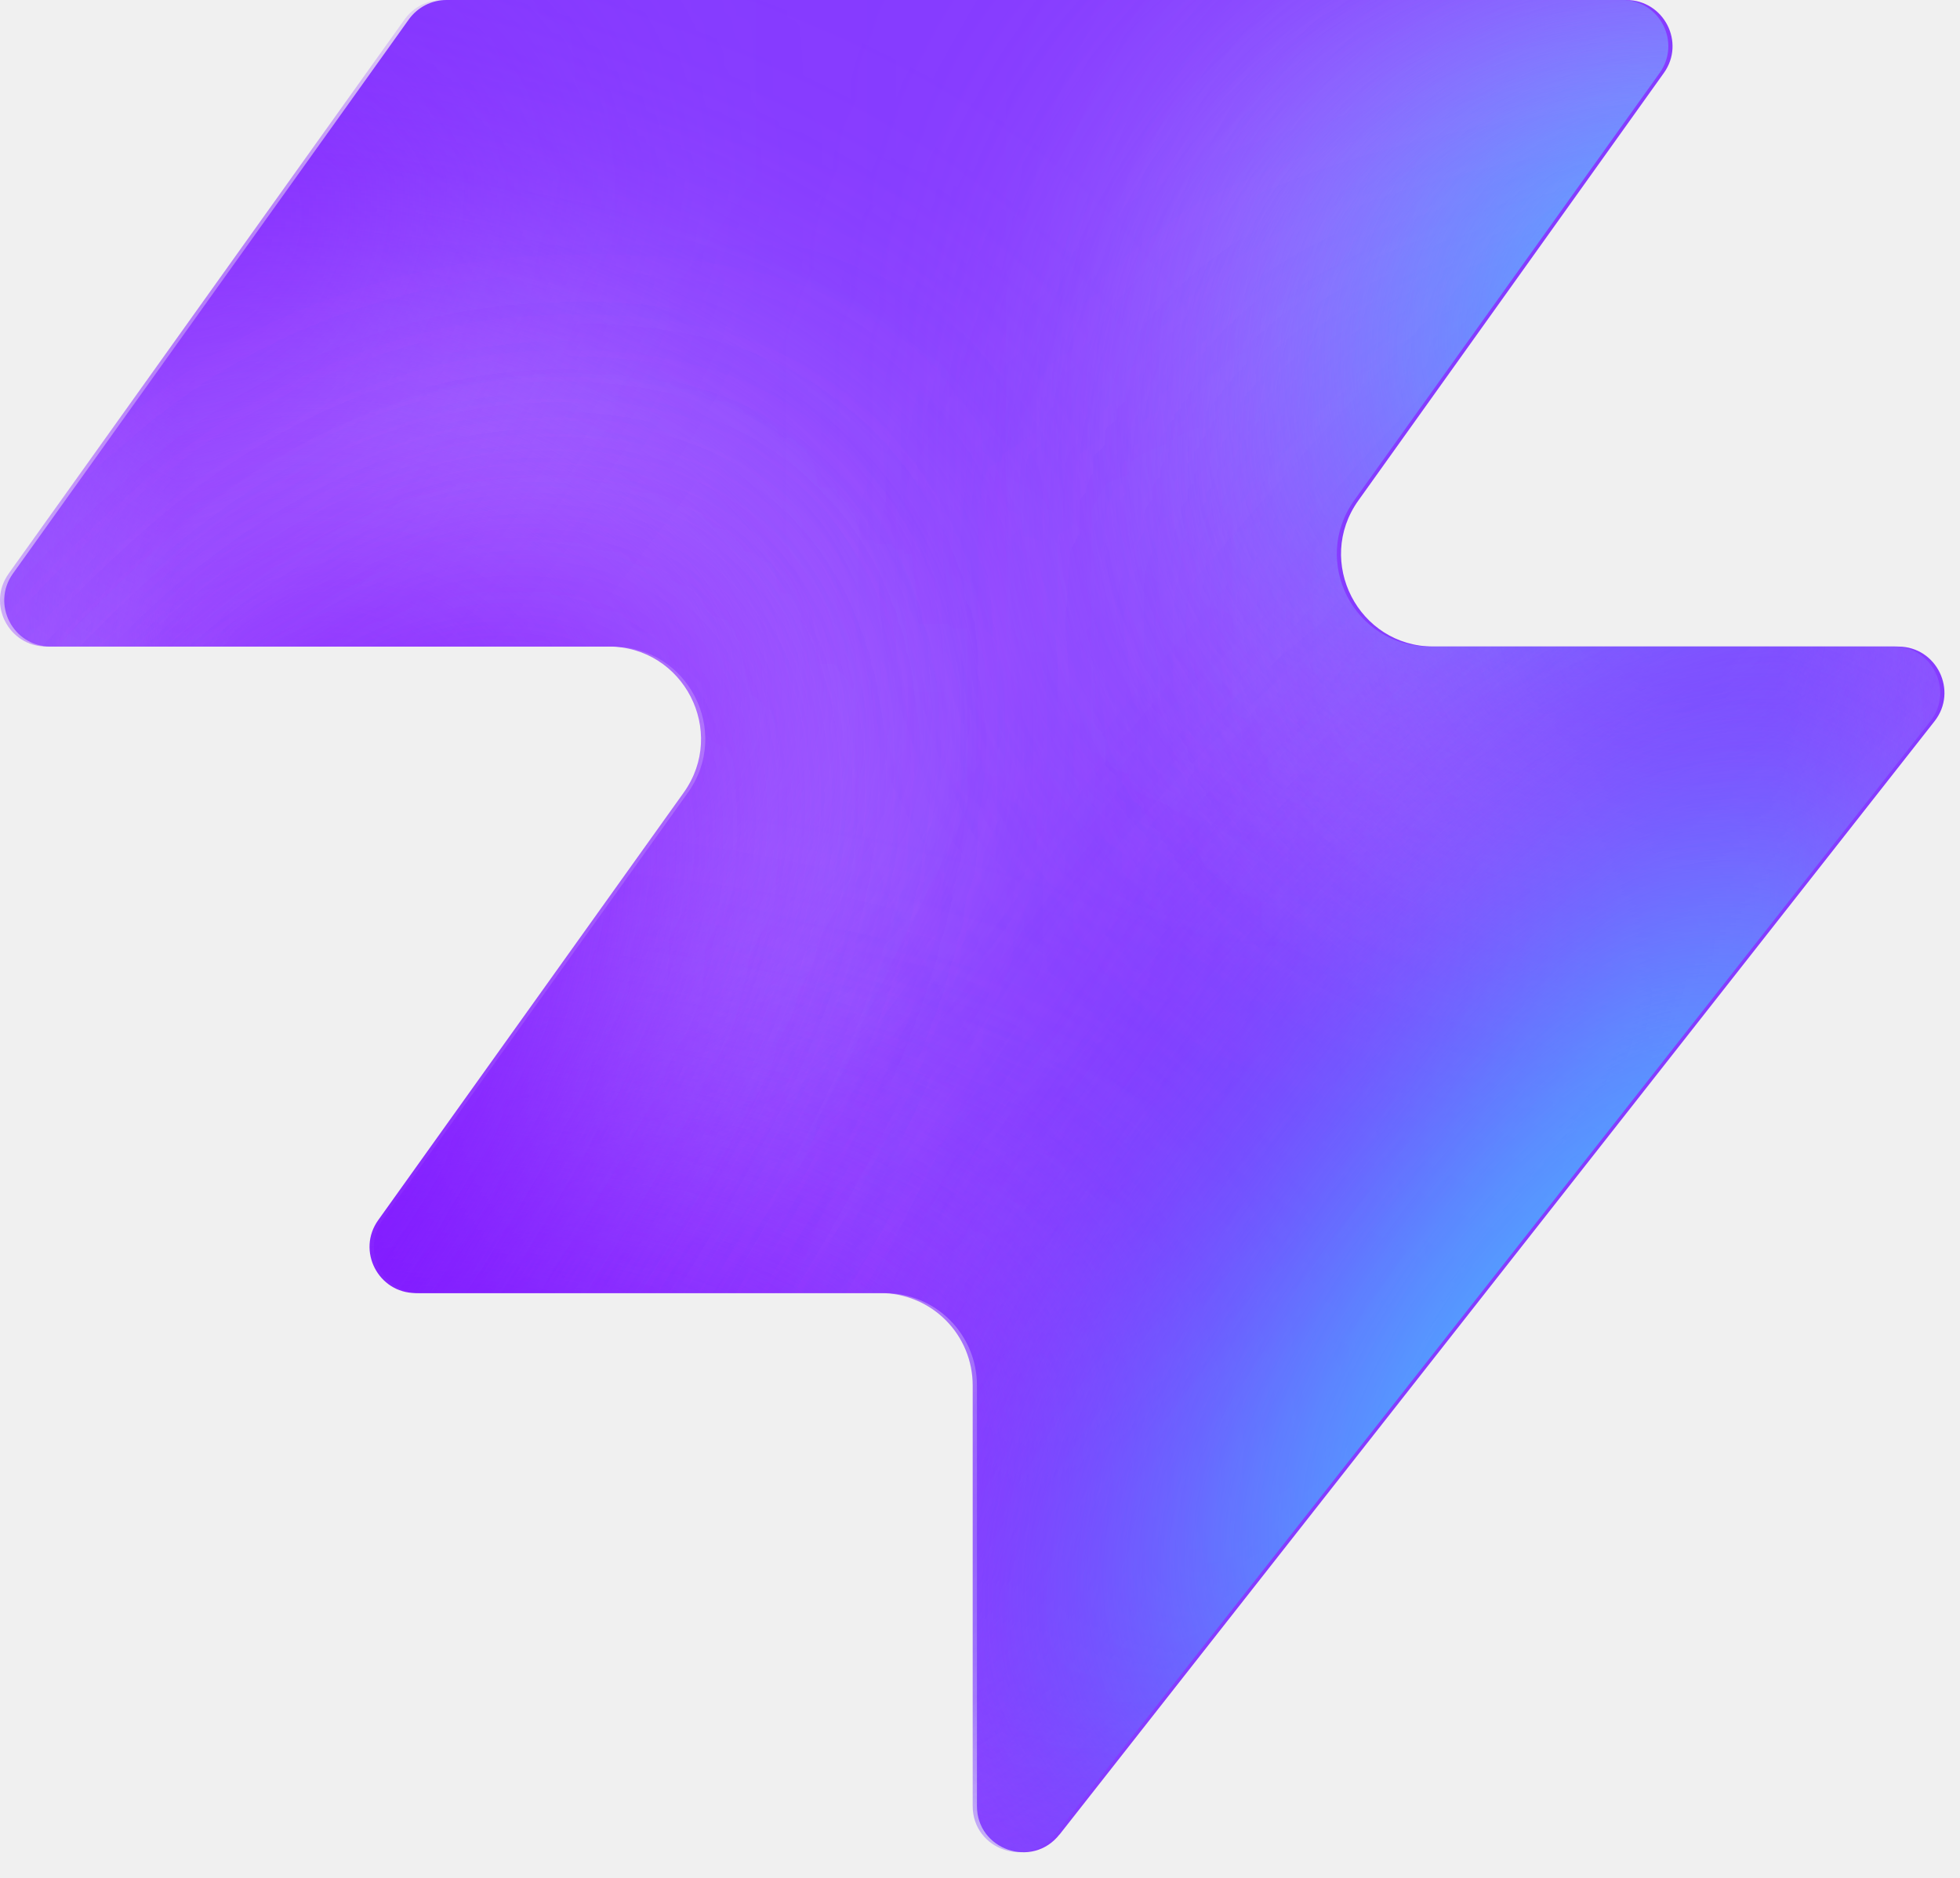
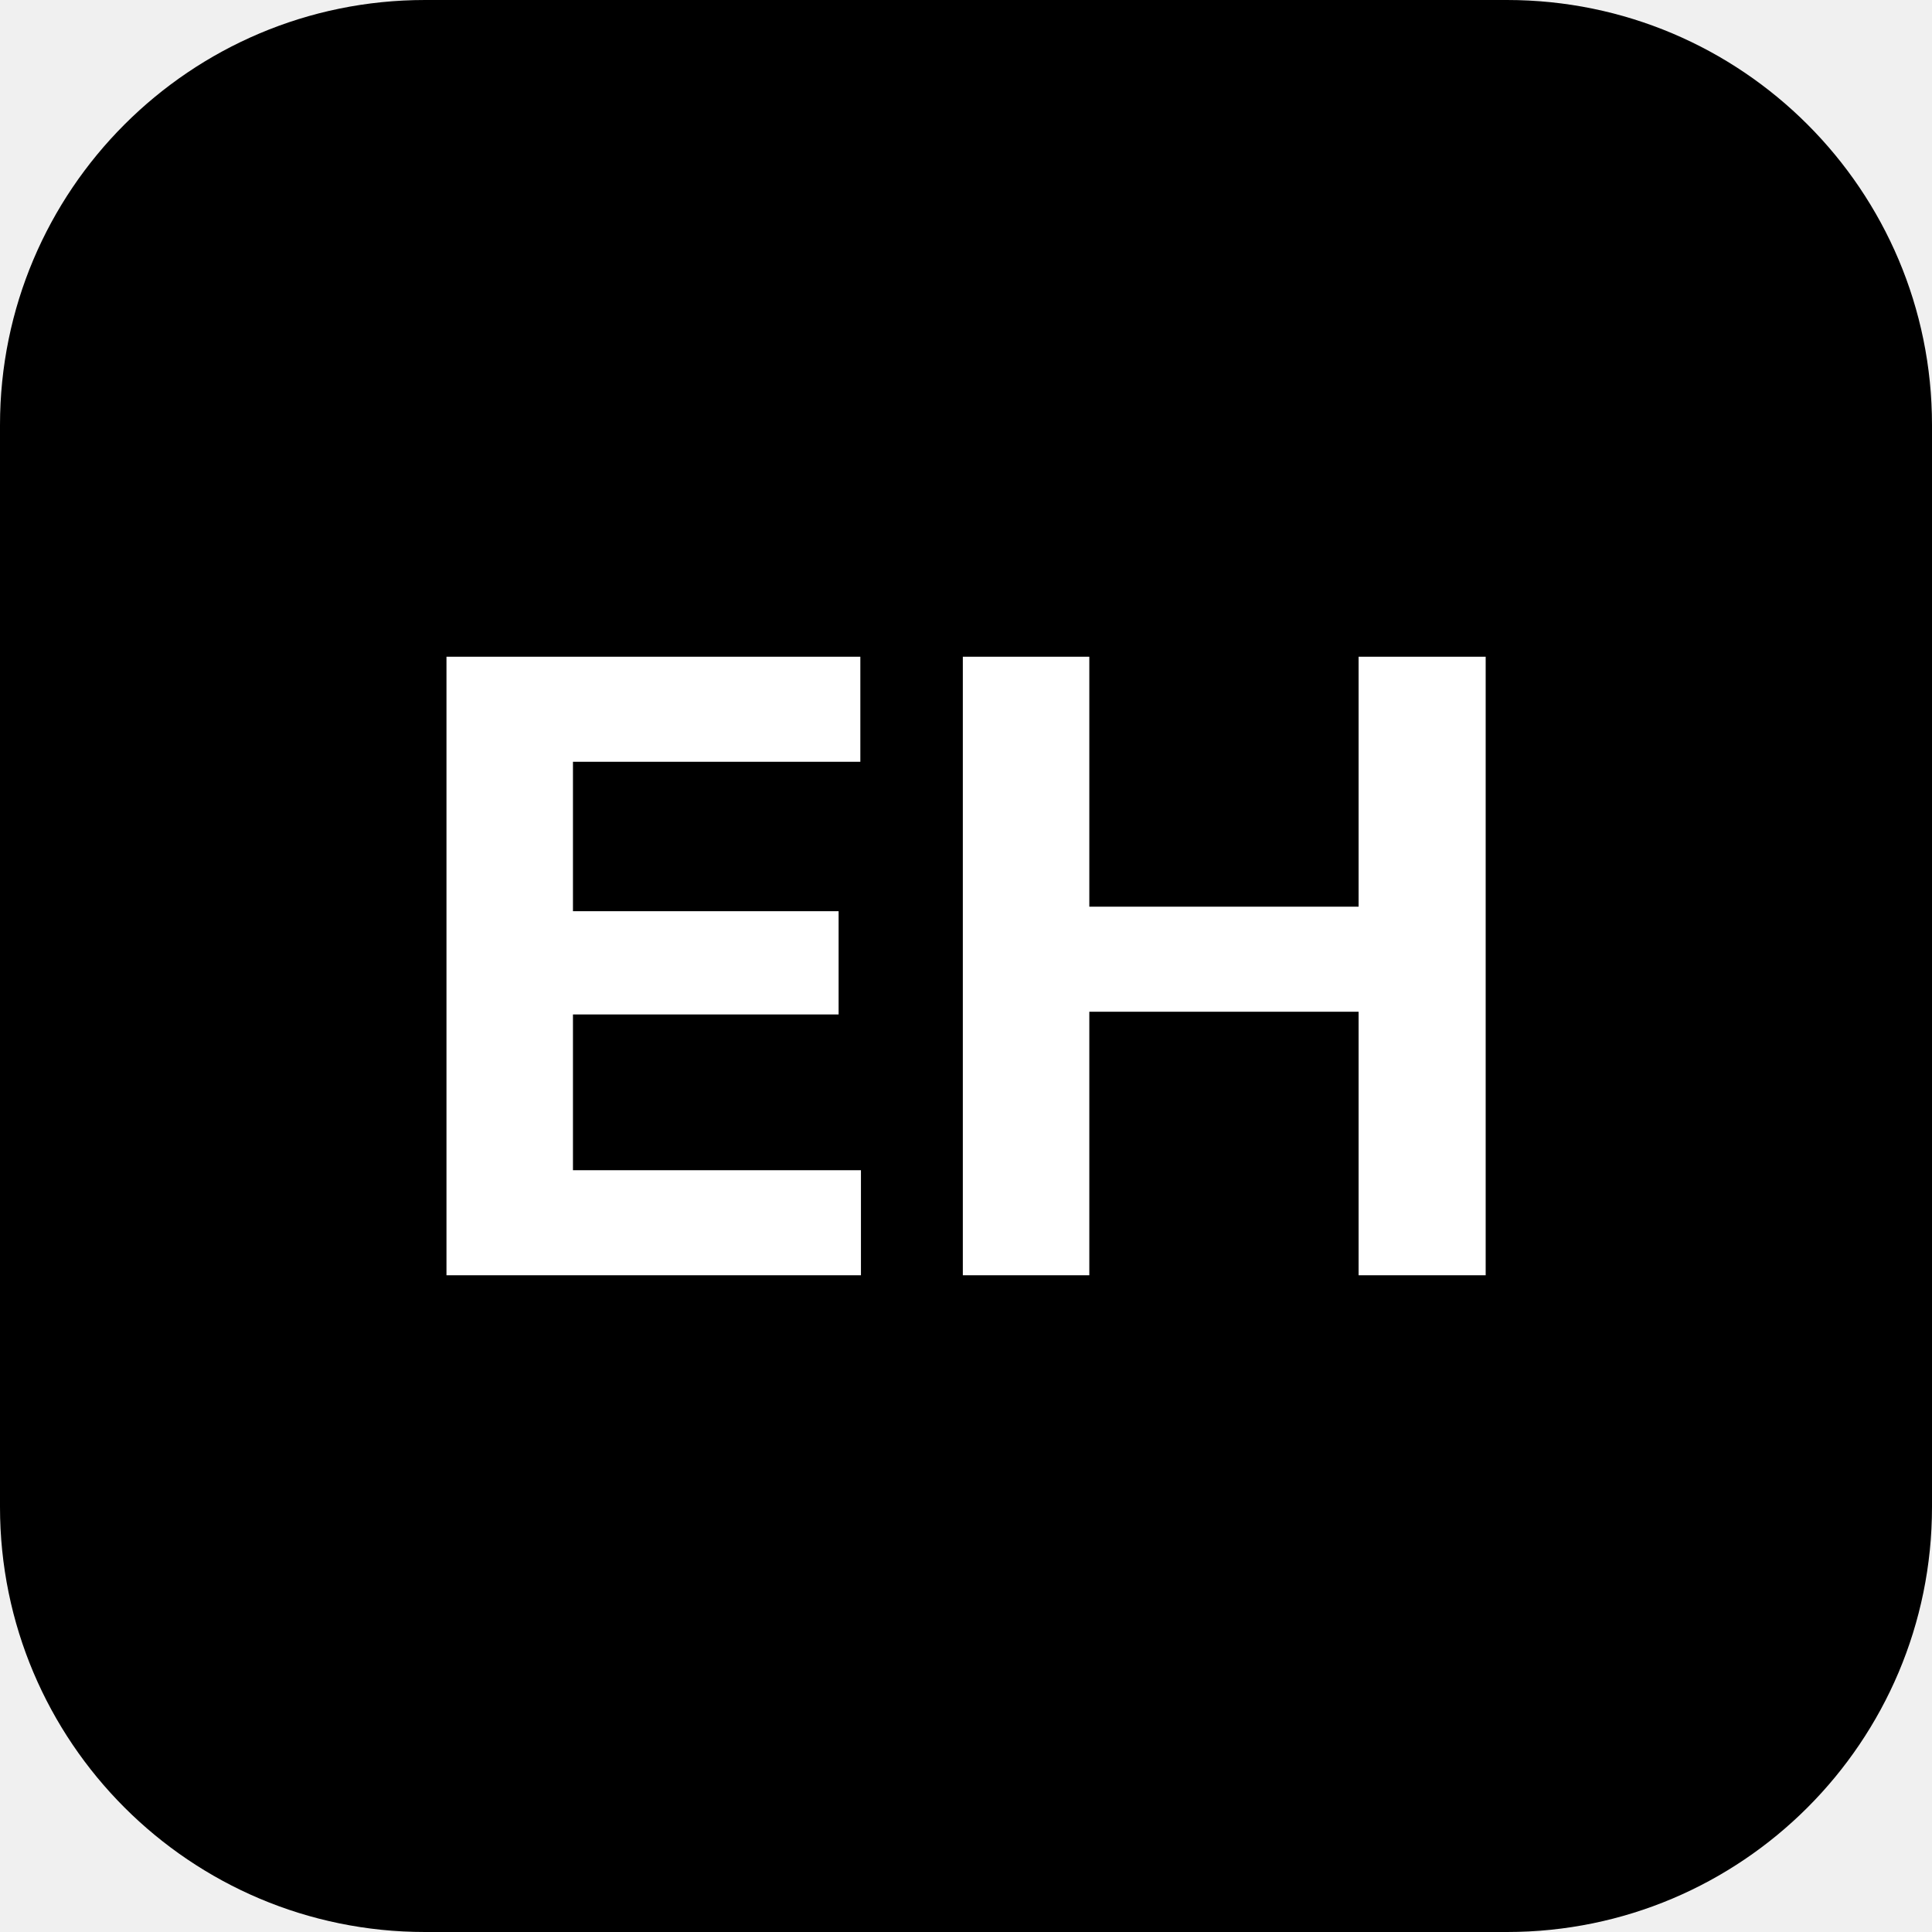
- <svg xmlns="http://www.w3.org/2000/svg" width="48" height="46" fill="none" viewBox="0 0 48 46">
-   <path fill="#863bff" d="M25.946 44.938c-.664.845-2.021.375-2.021-.698V33.937a2.26 2.26 0 0 0-2.262-2.262H10.287c-.92 0-1.456-1.04-.92-1.788l7.48-10.471c1.07-1.497 0-3.578-1.842-3.578H1.237c-.92 0-1.456-1.04-.92-1.788L10.013.474c.214-.297.556-.474.92-.474h28.894c.92 0 1.456 1.04.92 1.788l-7.48 10.471c-1.07 1.498 0 3.579 1.842 3.579h11.377c.943 0 1.473 1.088.89 1.83L25.947 44.94z" style="fill:#863bff;fill:color(display-p3 .525 .23 1);fill-opacity:1" />
-   <mask id="a" width="48" height="46" x="0" y="0" maskUnits="userSpaceOnUse" style="mask-type:alpha">
-     <path fill="#000" d="M25.842 44.938c-.664.844-2.021.375-2.021-.698V33.937a2.26 2.26 0 0 0-2.262-2.262H10.183c-.92 0-1.456-1.04-.92-1.788l7.48-10.471c1.07-1.498 0-3.579-1.842-3.579H1.133c-.92 0-1.456-1.04-.92-1.787L9.91.473c.214-.297.556-.474.92-.474h28.894c.92 0 1.456 1.04.92 1.788l-7.48 10.471c-1.07 1.498 0 3.578 1.842 3.578h11.377c.943 0 1.473 1.088.89 1.832L25.843 44.94z" style="fill:#000;fill-opacity:1" />
-   </mask>
-   <g mask="url(#a)">
-     <g filter="url(#b)">
-       <ellipse cx="5.508" cy="14.704" fill="#ede6ff" rx="5.508" ry="14.704" style="fill:#ede6ff;fill:color(display-p3 .927 .903 1);fill-opacity:1" transform="matrix(.00324 1 1 -.00324 -4.47 31.516)" />
-     </g>
-     <g filter="url(#c)">
-       <ellipse cx="10.399" cy="29.851" fill="#ede6ff" rx="10.399" ry="29.851" style="fill:#ede6ff;fill:color(display-p3 .927 .903 1);fill-opacity:1" transform="matrix(.00324 1 1 -.00324 -39.328 7.883)" />
-     </g>
-     <g filter="url(#d)">
-       <ellipse cx="5.508" cy="30.487" fill="#7e14ff" rx="5.508" ry="30.487" style="fill:#7e14ff;fill:color(display-p3 .492 .077 1);fill-opacity:1" transform="rotate(89.814 -25.913 -14.639)scale(1 -1)" />
-     </g>
-     <g filter="url(#e)">
-       <ellipse cx="5.508" cy="30.599" fill="#7e14ff" rx="5.508" ry="30.599" style="fill:#7e14ff;fill:color(display-p3 .492 .077 1);fill-opacity:1" transform="rotate(89.814 -32.644 -3.334)scale(1 -1)" />
-     </g>
-     <g filter="url(#f)">
-       <ellipse cx="5.508" cy="30.599" fill="#7e14ff" rx="5.508" ry="30.599" style="fill:#7e14ff;fill:color(display-p3 .492 .077 1);fill-opacity:1" transform="matrix(.00324 1 1 -.00324 -34.34 30.47)" />
-     </g>
-     <g filter="url(#g)">
-       <ellipse cx="14.072" cy="22.078" fill="#ede6ff" rx="14.072" ry="22.078" style="fill:#ede6ff;fill:color(display-p3 .927 .903 1);fill-opacity:1" transform="rotate(93.35 24.506 48.493)scale(-1 1)" />
-     </g>
-     <g filter="url(#h)">
-       <ellipse cx="3.47" cy="21.501" fill="#7e14ff" rx="3.47" ry="21.501" style="fill:#7e14ff;fill:color(display-p3 .492 .077 1);fill-opacity:1" transform="rotate(89.009 28.708 47.59)scale(-1 1)" />
-     </g>
-     <g filter="url(#i)">
-       <ellipse cx="3.47" cy="21.501" fill="#7e14ff" rx="3.47" ry="21.501" style="fill:#7e14ff;fill:color(display-p3 .492 .077 1);fill-opacity:1" transform="rotate(89.009 28.708 47.59)scale(-1 1)" />
-     </g>
-     <g filter="url(#j)">
-       <ellipse cx=".387" cy="8.972" fill="#7e14ff" rx="4.407" ry="29.108" style="fill:#7e14ff;fill:color(display-p3 .492 .077 1);fill-opacity:1" transform="rotate(39.51 .387 8.972)" />
-     </g>
-     <g filter="url(#k)">
-       <ellipse cx="47.523" cy="-6.092" fill="#7e14ff" rx="4.407" ry="29.108" style="fill:#7e14ff;fill:color(display-p3 .492 .077 1);fill-opacity:1" transform="rotate(37.892 47.523 -6.092)" />
-     </g>
-     <g filter="url(#l)">
-       <ellipse cx="41.412" cy="6.333" fill="#47bfff" rx="5.971" ry="9.665" style="fill:#47bfff;fill:color(display-p3 .28 .748 1);fill-opacity:1" transform="rotate(37.892 41.412 6.333)" />
-     </g>
-     <g filter="url(#m)">
-       <ellipse cx="-1.879" cy="38.332" fill="#7e14ff" rx="4.407" ry="29.108" style="fill:#7e14ff;fill:color(display-p3 .492 .077 1);fill-opacity:1" transform="rotate(37.892 -1.88 38.332)" />
-     </g>
-     <g filter="url(#n)">
-       <ellipse cx="-1.879" cy="38.332" fill="#7e14ff" rx="4.407" ry="29.108" style="fill:#7e14ff;fill:color(display-p3 .492 .077 1);fill-opacity:1" transform="rotate(37.892 -1.88 38.332)" />
-     </g>
-     <g filter="url(#o)">
-       <ellipse cx="35.651" cy="29.907" fill="#7e14ff" rx="4.407" ry="29.108" style="fill:#7e14ff;fill:color(display-p3 .492 .077 1);fill-opacity:1" transform="rotate(37.892 35.651 29.907)" />
-     </g>
-     <g filter="url(#p)">
-       <ellipse cx="38.418" cy="32.4" fill="#47bfff" rx="5.971" ry="15.297" style="fill:#47bfff;fill:color(display-p3 .28 .748 1);fill-opacity:1" transform="rotate(37.892 38.418 32.4)" />
-     </g>
-   </g>
-   <defs>
-     <filter id="b" width="60.045" height="41.654" x="-19.77" y="16.149" color-interpolation-filters="sRGB" filterUnits="userSpaceOnUse">
-       <feFlood flood-opacity="0" result="BackgroundImageFix" />
-       <feBlend in="SourceGraphic" in2="BackgroundImageFix" result="shape" />
-       <feGaussianBlur result="effect1_foregroundBlur_2002_17158" stdDeviation="7.659" />
-     </filter>
-     <filter id="c" width="90.34" height="51.437" x="-54.613" y="-7.533" color-interpolation-filters="sRGB" filterUnits="userSpaceOnUse">
-       <feFlood flood-opacity="0" result="BackgroundImageFix" />
-       <feBlend in="SourceGraphic" in2="BackgroundImageFix" result="shape" />
-       <feGaussianBlur result="effect1_foregroundBlur_2002_17158" stdDeviation="7.659" />
-     </filter>
-     <filter id="d" width="79.355" height="29.4" x="-49.64" y="2.03" color-interpolation-filters="sRGB" filterUnits="userSpaceOnUse">
-       <feFlood flood-opacity="0" result="BackgroundImageFix" />
-       <feBlend in="SourceGraphic" in2="BackgroundImageFix" result="shape" />
-       <feGaussianBlur result="effect1_foregroundBlur_2002_17158" stdDeviation="4.596" />
-     </filter>
-     <filter id="e" width="79.579" height="29.4" x="-45.045" y="20.029" color-interpolation-filters="sRGB" filterUnits="userSpaceOnUse">
-       <feFlood flood-opacity="0" result="BackgroundImageFix" />
-       <feBlend in="SourceGraphic" in2="BackgroundImageFix" result="shape" />
-       <feGaussianBlur result="effect1_foregroundBlur_2002_17158" stdDeviation="4.596" />
-     </filter>
-     <filter id="f" width="79.579" height="29.4" x="-43.513" y="21.178" color-interpolation-filters="sRGB" filterUnits="userSpaceOnUse">
-       <feFlood flood-opacity="0" result="BackgroundImageFix" />
-       <feBlend in="SourceGraphic" in2="BackgroundImageFix" result="shape" />
-       <feGaussianBlur result="effect1_foregroundBlur_2002_17158" stdDeviation="4.596" />
-     </filter>
-     <filter id="g" width="74.749" height="58.852" x="15.756" y="-17.901" color-interpolation-filters="sRGB" filterUnits="userSpaceOnUse">
-       <feFlood flood-opacity="0" result="BackgroundImageFix" />
-       <feBlend in="SourceGraphic" in2="BackgroundImageFix" result="shape" />
-       <feGaussianBlur result="effect1_foregroundBlur_2002_17158" stdDeviation="7.659" />
-     </filter>
-     <filter id="h" width="61.377" height="25.362" x="23.548" y="2.284" color-interpolation-filters="sRGB" filterUnits="userSpaceOnUse">
-       <feFlood flood-opacity="0" result="BackgroundImageFix" />
-       <feBlend in="SourceGraphic" in2="BackgroundImageFix" result="shape" />
-       <feGaussianBlur result="effect1_foregroundBlur_2002_17158" stdDeviation="4.596" />
-     </filter>
-     <filter id="i" width="61.377" height="25.362" x="23.548" y="2.284" color-interpolation-filters="sRGB" filterUnits="userSpaceOnUse">
-       <feFlood flood-opacity="0" result="BackgroundImageFix" />
-       <feBlend in="SourceGraphic" in2="BackgroundImageFix" result="shape" />
-       <feGaussianBlur result="effect1_foregroundBlur_2002_17158" stdDeviation="4.596" />
-     </filter>
-     <filter id="j" width="56.045" height="63.649" x="-27.636" y="-22.853" color-interpolation-filters="sRGB" filterUnits="userSpaceOnUse">
-       <feFlood flood-opacity="0" result="BackgroundImageFix" />
-       <feBlend in="SourceGraphic" in2="BackgroundImageFix" result="shape" />
-       <feGaussianBlur result="effect1_foregroundBlur_2002_17158" stdDeviation="4.596" />
-     </filter>
-     <filter id="k" width="54.814" height="64.646" x="20.116" y="-38.415" color-interpolation-filters="sRGB" filterUnits="userSpaceOnUse">
-       <feFlood flood-opacity="0" result="BackgroundImageFix" />
-       <feBlend in="SourceGraphic" in2="BackgroundImageFix" result="shape" />
-       <feGaussianBlur result="effect1_foregroundBlur_2002_17158" stdDeviation="4.596" />
-     </filter>
-     <filter id="l" width="33.541" height="35.313" x="24.641" y="-11.323" color-interpolation-filters="sRGB" filterUnits="userSpaceOnUse">
-       <feFlood flood-opacity="0" result="BackgroundImageFix" />
-       <feBlend in="SourceGraphic" in2="BackgroundImageFix" result="shape" />
-       <feGaussianBlur result="effect1_foregroundBlur_2002_17158" stdDeviation="4.596" />
-     </filter>
-     <filter id="m" width="54.814" height="64.646" x="-29.286" y="6.009" color-interpolation-filters="sRGB" filterUnits="userSpaceOnUse">
-       <feFlood flood-opacity="0" result="BackgroundImageFix" />
-       <feBlend in="SourceGraphic" in2="BackgroundImageFix" result="shape" />
-       <feGaussianBlur result="effect1_foregroundBlur_2002_17158" stdDeviation="4.596" />
-     </filter>
-     <filter id="n" width="54.814" height="64.646" x="-29.286" y="6.009" color-interpolation-filters="sRGB" filterUnits="userSpaceOnUse">
-       <feFlood flood-opacity="0" result="BackgroundImageFix" />
-       <feBlend in="SourceGraphic" in2="BackgroundImageFix" result="shape" />
-       <feGaussianBlur result="effect1_foregroundBlur_2002_17158" stdDeviation="4.596" />
-     </filter>
-     <filter id="o" width="54.814" height="64.646" x="8.244" y="-2.416" color-interpolation-filters="sRGB" filterUnits="userSpaceOnUse">
-       <feFlood flood-opacity="0" result="BackgroundImageFix" />
-       <feBlend in="SourceGraphic" in2="BackgroundImageFix" result="shape" />
-       <feGaussianBlur result="effect1_foregroundBlur_2002_17158" stdDeviation="4.596" />
-     </filter>
-     <filter id="p" width="39.409" height="43.623" x="18.713" y="10.588" color-interpolation-filters="sRGB" filterUnits="userSpaceOnUse">
-       <feFlood flood-opacity="0" result="BackgroundImageFix" />
-       <feBlend in="SourceGraphic" in2="BackgroundImageFix" result="shape" />
-       <feGaussianBlur result="effect1_foregroundBlur_2002_17158" stdDeviation="4.596" />
-     </filter>
-   </defs>
+ <svg xmlns="http://www.w3.org/2000/svg" viewBox="0 0 100 100">
+   <rect width="100" height="100" rx="22" fill="#000000" />
+   <text x="50" y="50" font-family="system-ui, -apple-system, sans-serif" font-size="44" font-weight="700" fill="#ffffff" text-anchor="middle" dominant-baseline="central">EH</text>
</svg>
